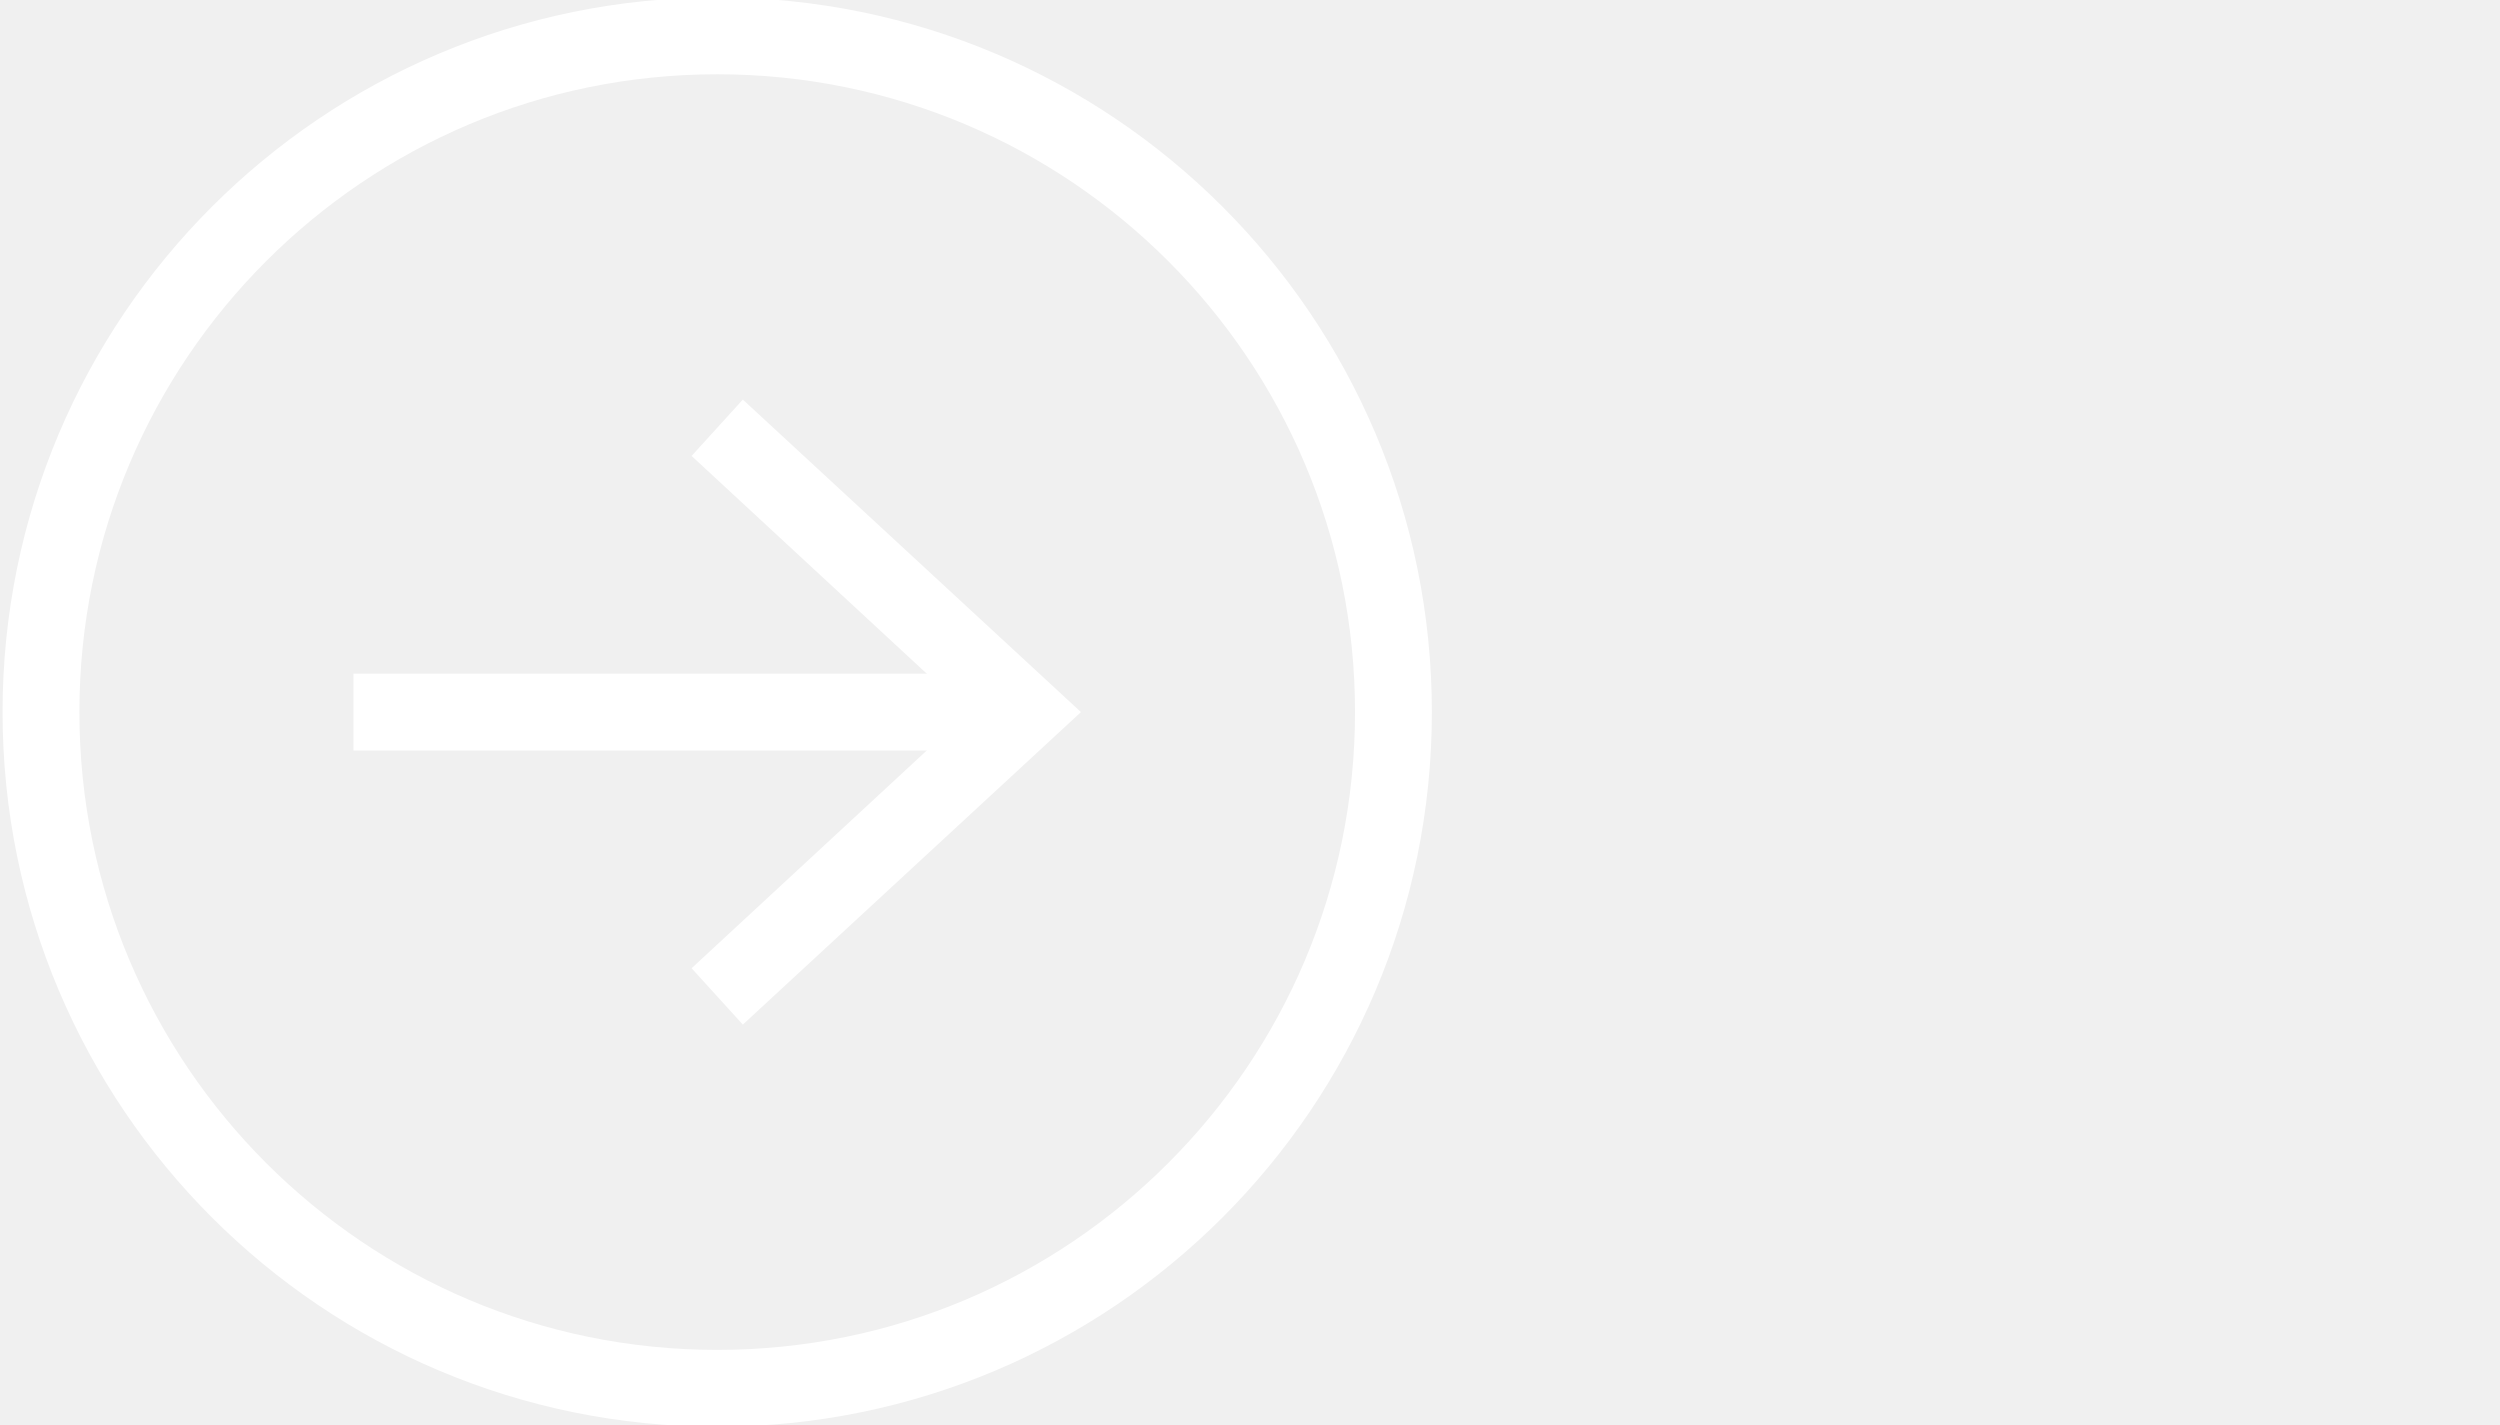
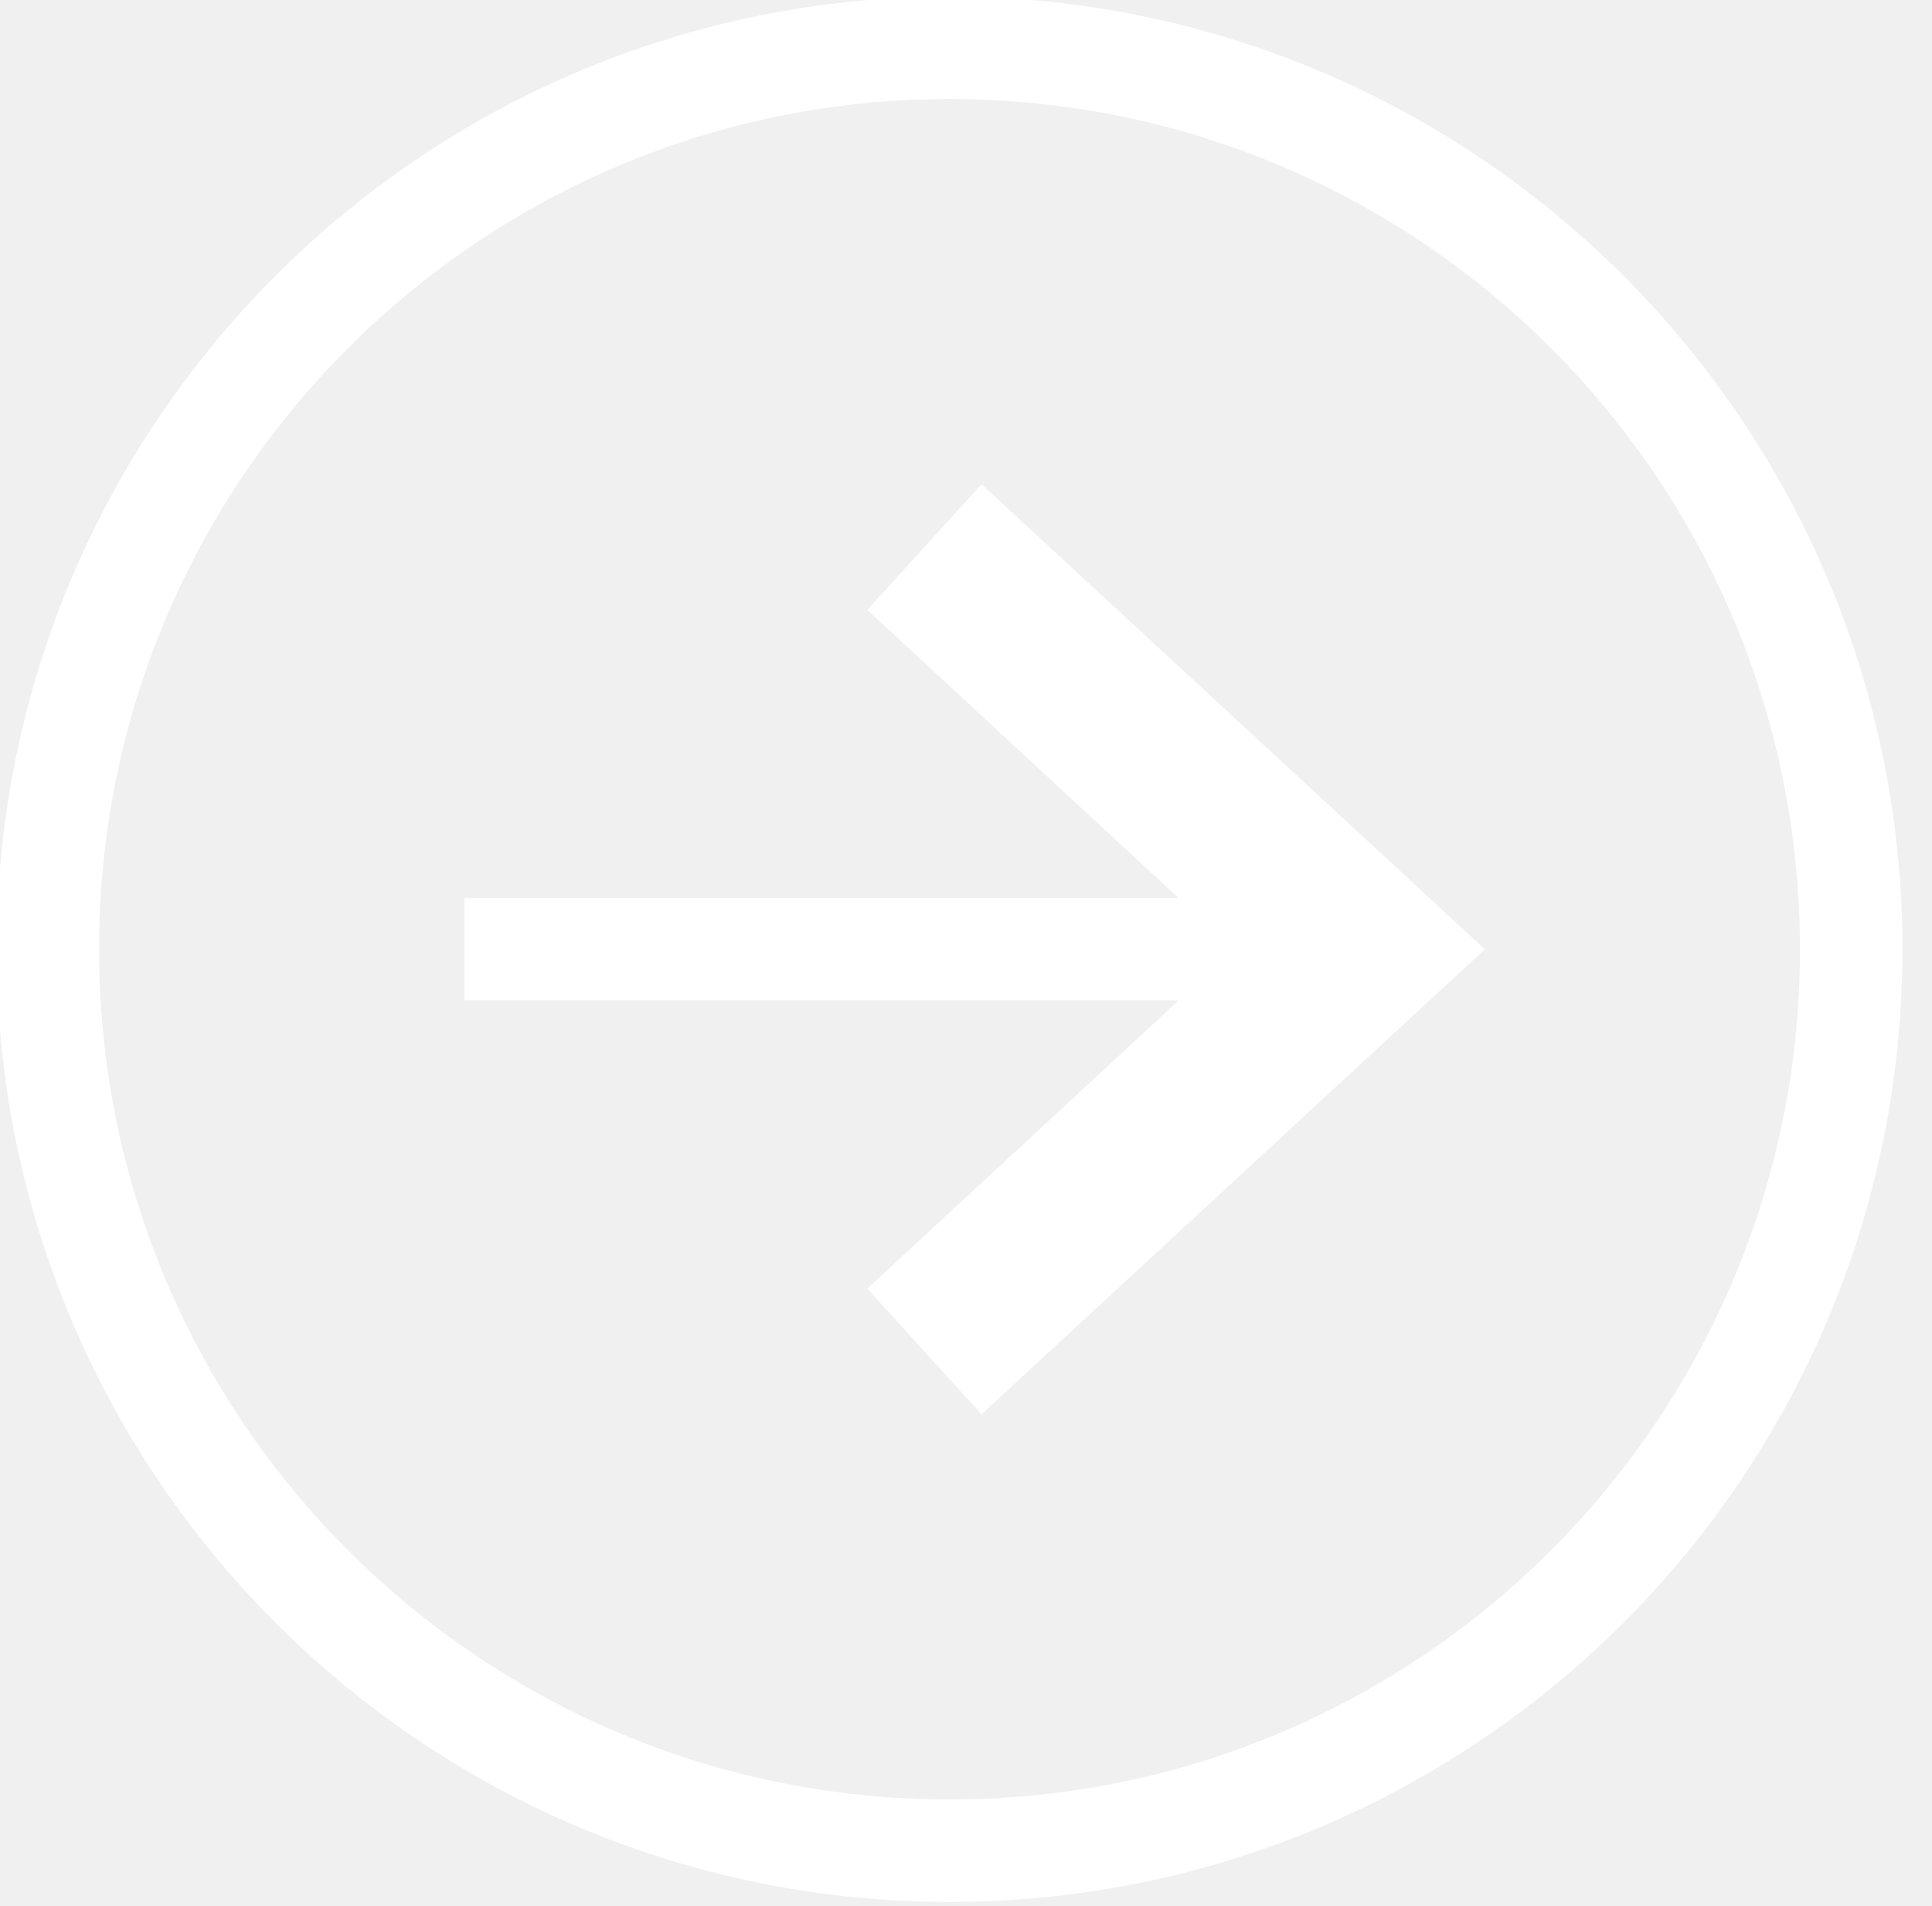
- <svg xmlns="http://www.w3.org/2000/svg" version="1.1" id="Layer_1" x="0px" y="0px" width="48.8px" height="27.8px" viewBox="-0.1 0 48.8 27.8" style="enable-background:new -0.1 0 48.8 27.8;" xml:space="preserve">
-   <style type="text/css">
- 
- 	.st0{fill:#FFFFFF;}
- 	.st1{fill:none;stroke:#FFFFFF;stroke-width:1.5;stroke-miterlimit:10;}
- 
- </style>
+ <svg xmlns="http://www.w3.org/2000/svg" version="1.1" id="Layer_1" x="0px" y="0px" width="28.283px" height="27.9px" viewBox="0 0 28.283 27.9" enable-background="new 0 0 28.283 27.9" xml:space="preserve">
  <g>
    <g>
      <g>
-         <line class="st1" x1="6.8" y1="13.9" x2="19.4" y2="13.9" />
+         <line fill="#FFFFFF" stroke="#FFFFFF" stroke-width="1.5" stroke-miterlimit="10" x1="6.8" y1="13.9" x2="19.4" y2="13.9" />
        <g>
-           <polygon class="st0" points="14.4,20 13.4,18.9 18.8,13.9 13.4,8.9 14.4,7.8 21,13.9     " />
+           <polygon fill="#FFFFFF" stroke="#FFFFFF" stroke-miterlimit="10" points="14.4,20 13.4,18.9 18.8,13.9 13.4,8.9 14.4,7.8       21,13.9     " />
        </g>
      </g>
    </g>
-     <circle class="st1" cx="13.9" cy="13.9" r="13.2" />
+     <circle fill="none" stroke="#FFFFFF" stroke-width="1.5" stroke-miterlimit="10" cx="13.9" cy="13.9" r="13.2" />
  </g>
</svg>
